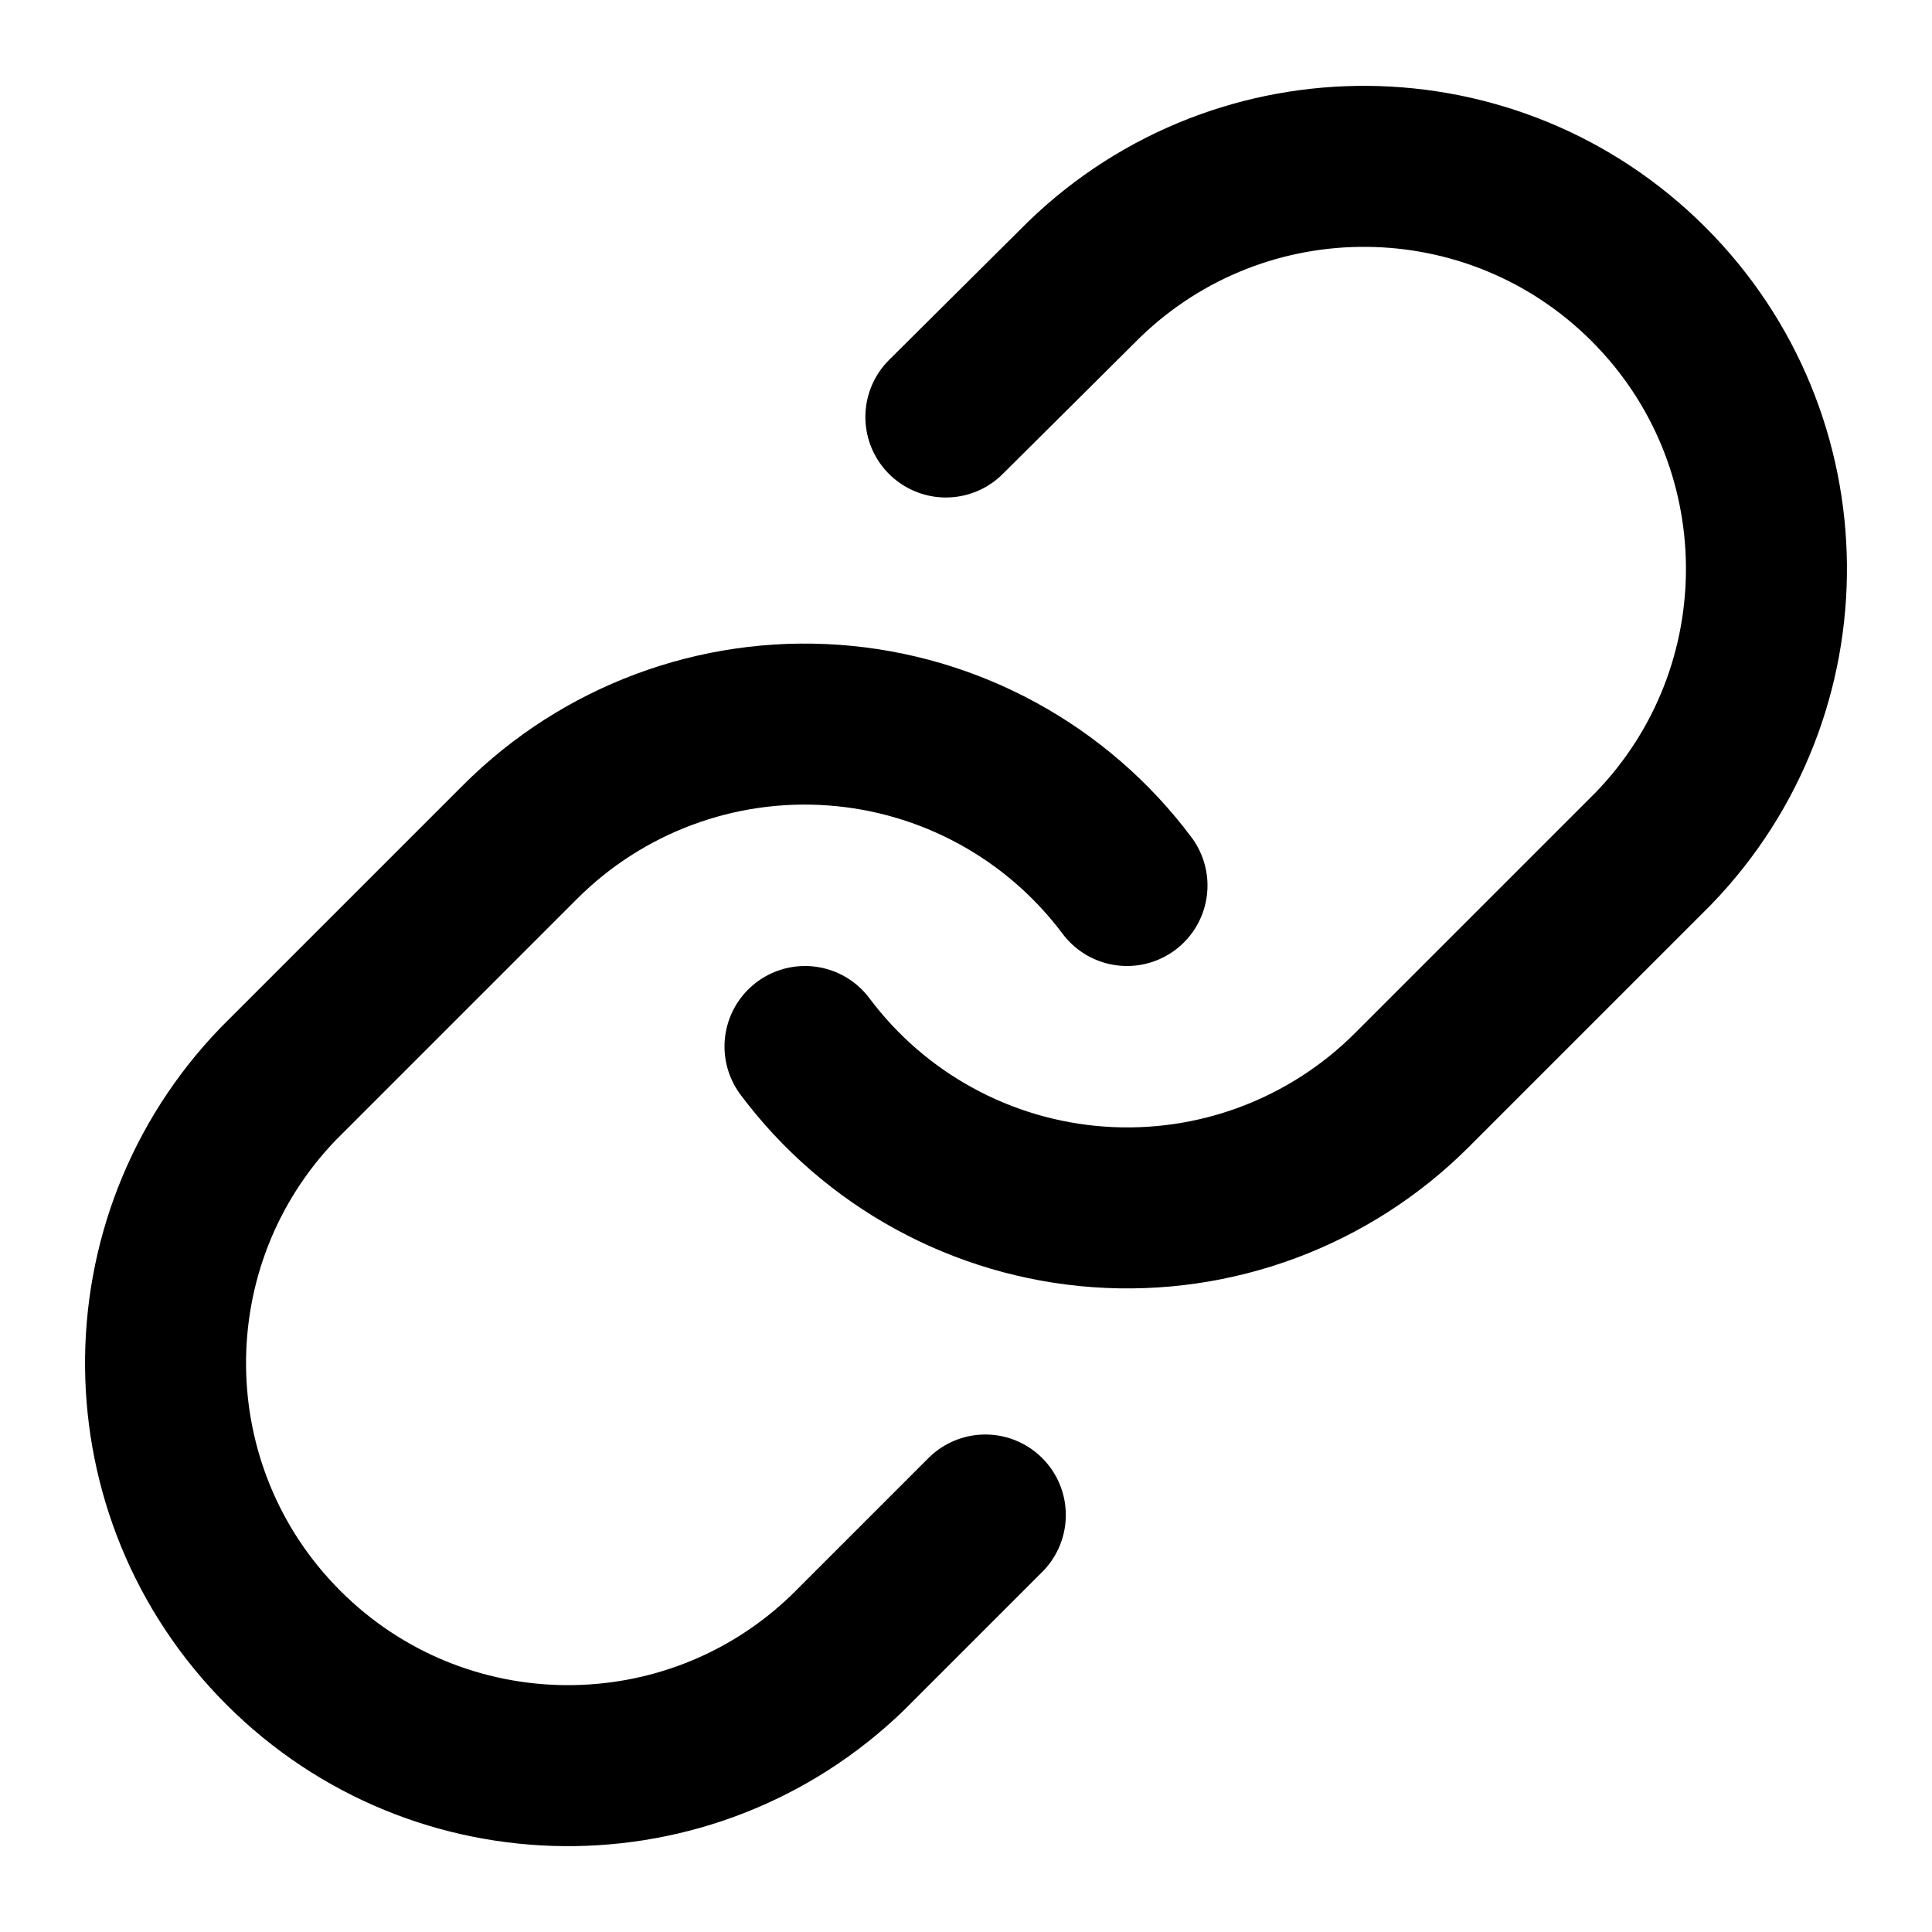
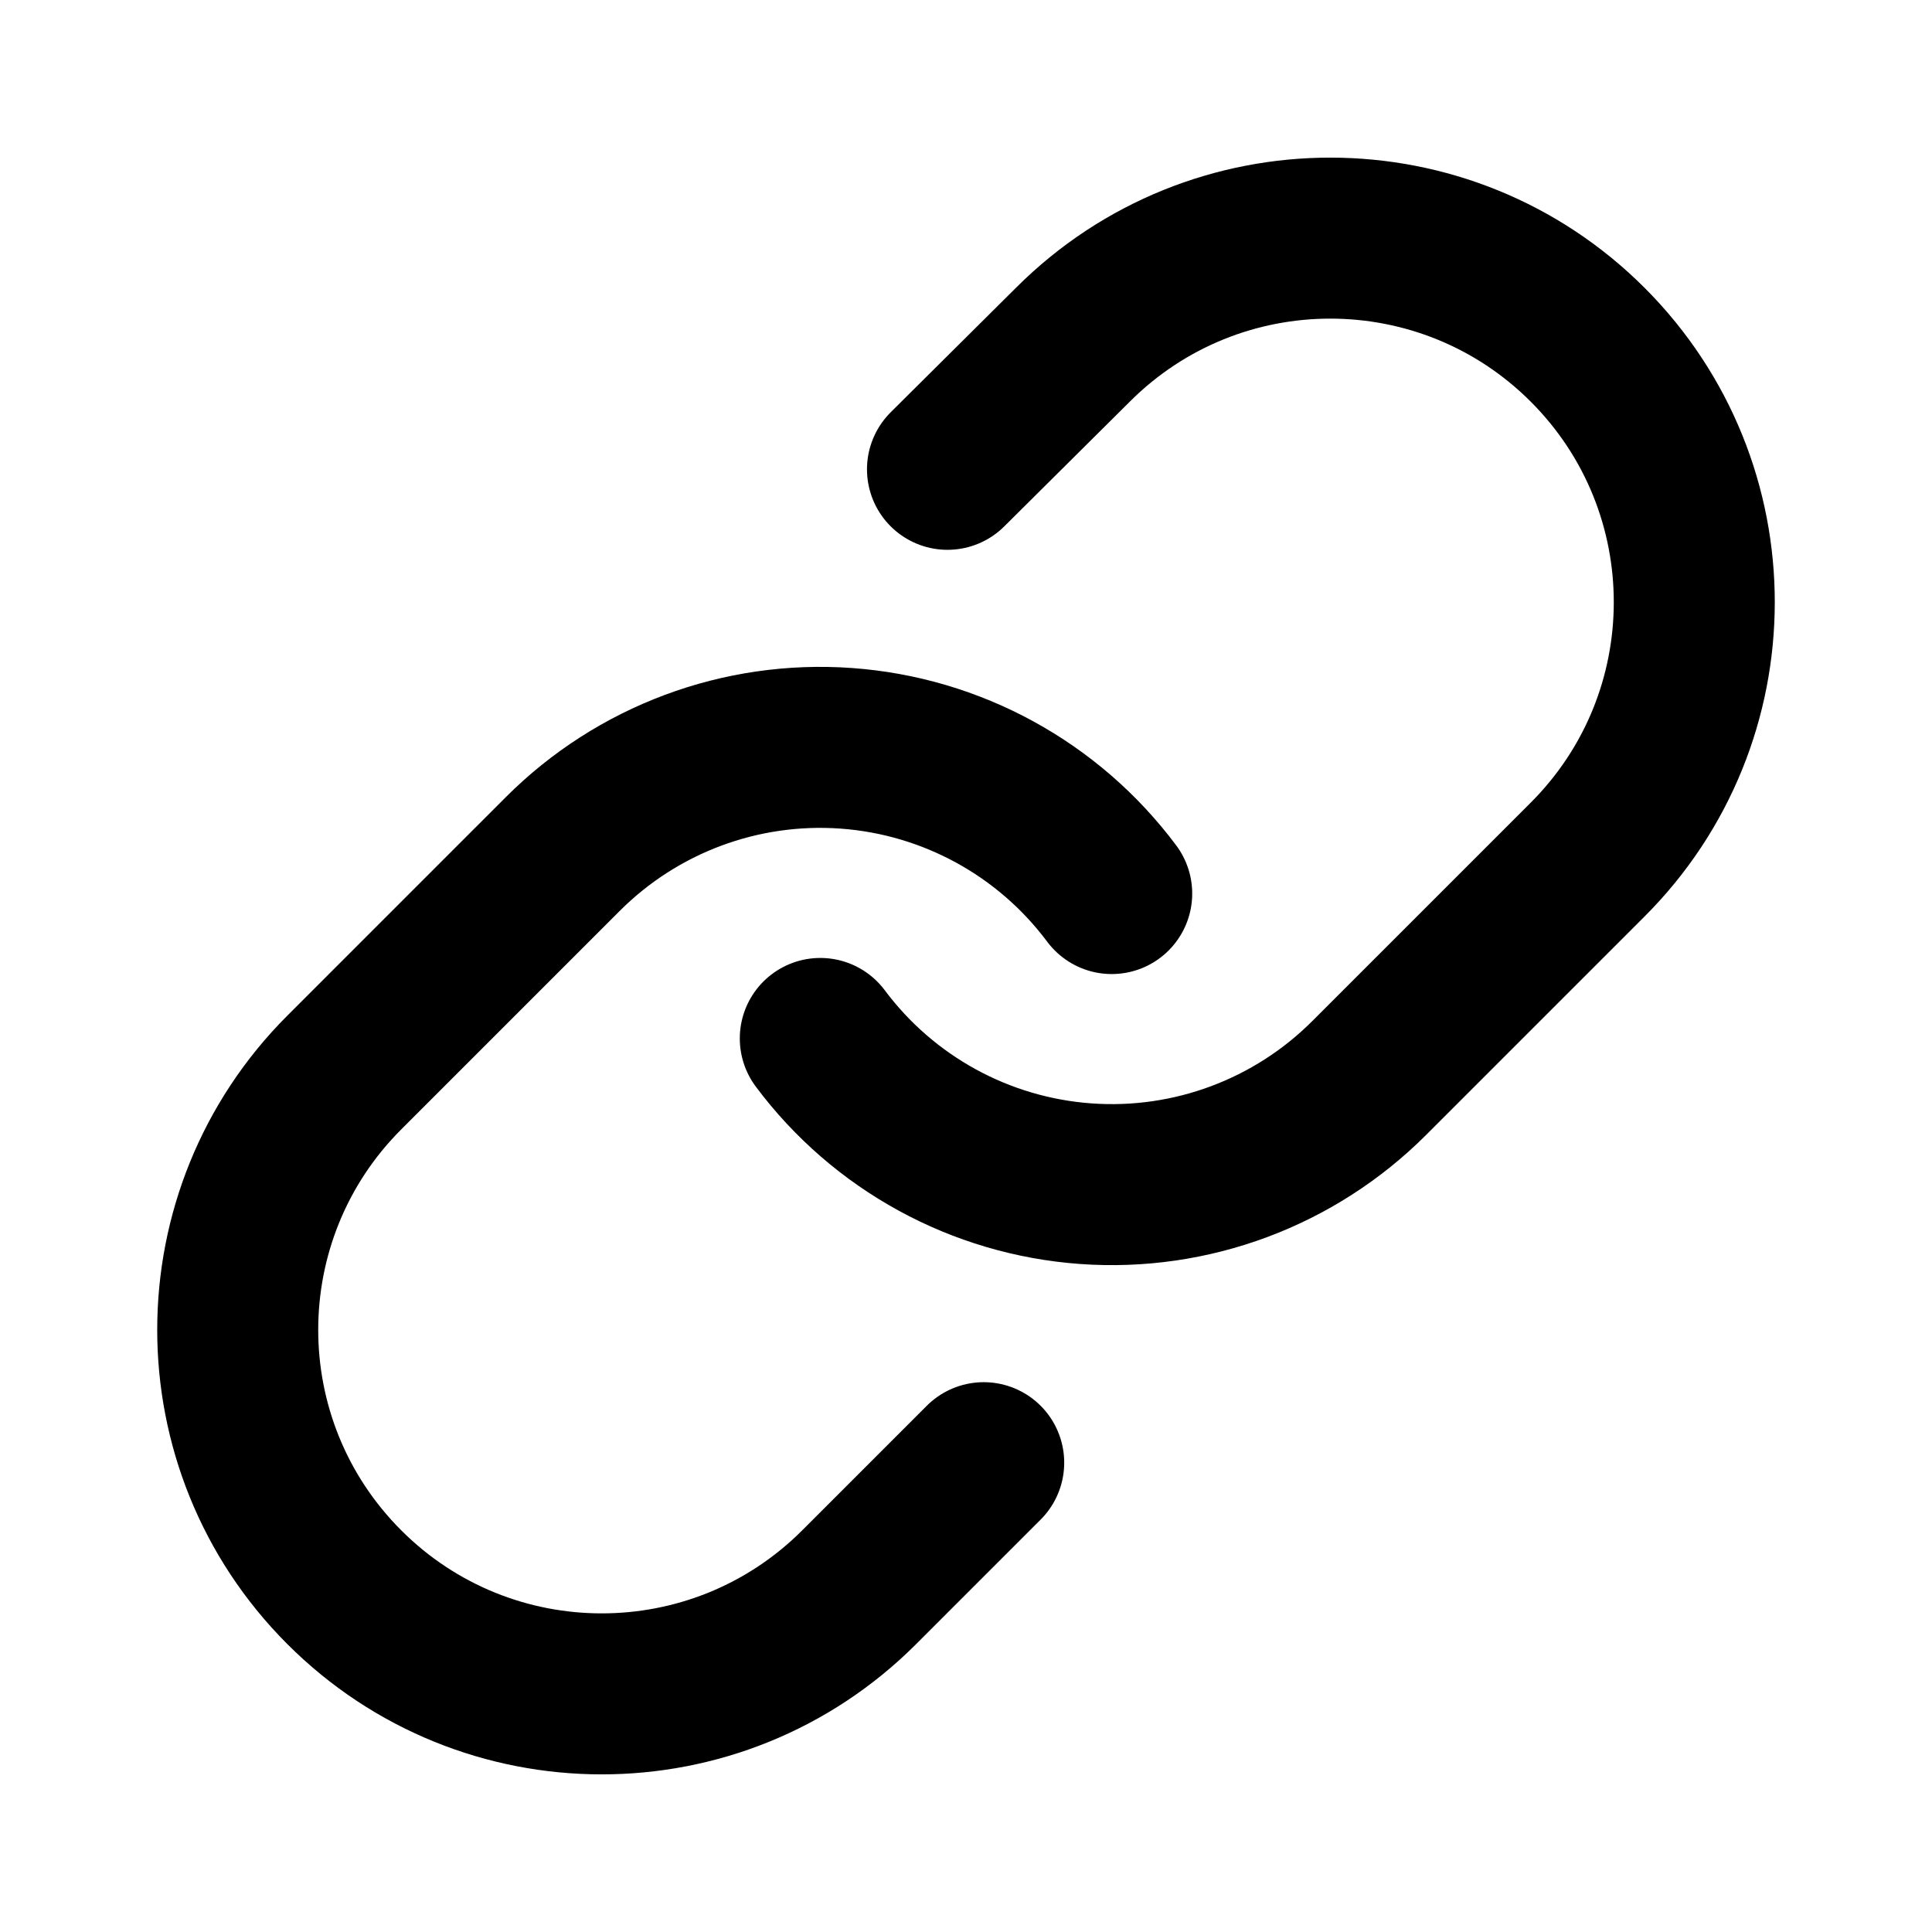
<svg xmlns="http://www.w3.org/2000/svg" width="24" height="24" viewBox="0 0 24 24" fill="none" stroke="#000000" stroke-width="2" stroke-linecap="round" stroke-linejoin="round">
-   <path d="M10 13A5 5 0 0 0 17.54 13.54L20.54 10.54A5 5 0 0 0 13.47 3.47L11.75 5.18" />
-   <path d="M14 11A5 5 0 0 0 6.46 10.46L3.46 13.46A5 5 0 0 0 10.53 20.53L12.24 18.82" />
+   <path d="M10.19 12.9A4.52 4.52 0 0 0 17.01 13.39L19.72 10.68A4.52 4.52 0 0 0 13.33 4.28L11.77 5.83" />
+   <path d="M13.81 11.1A4.52 4.52 0 0 0 6.99 10.61L4.28 13.32A4.52 4.52 0 0 0 10.67 19.72L12.22 18.17" />
</svg>
